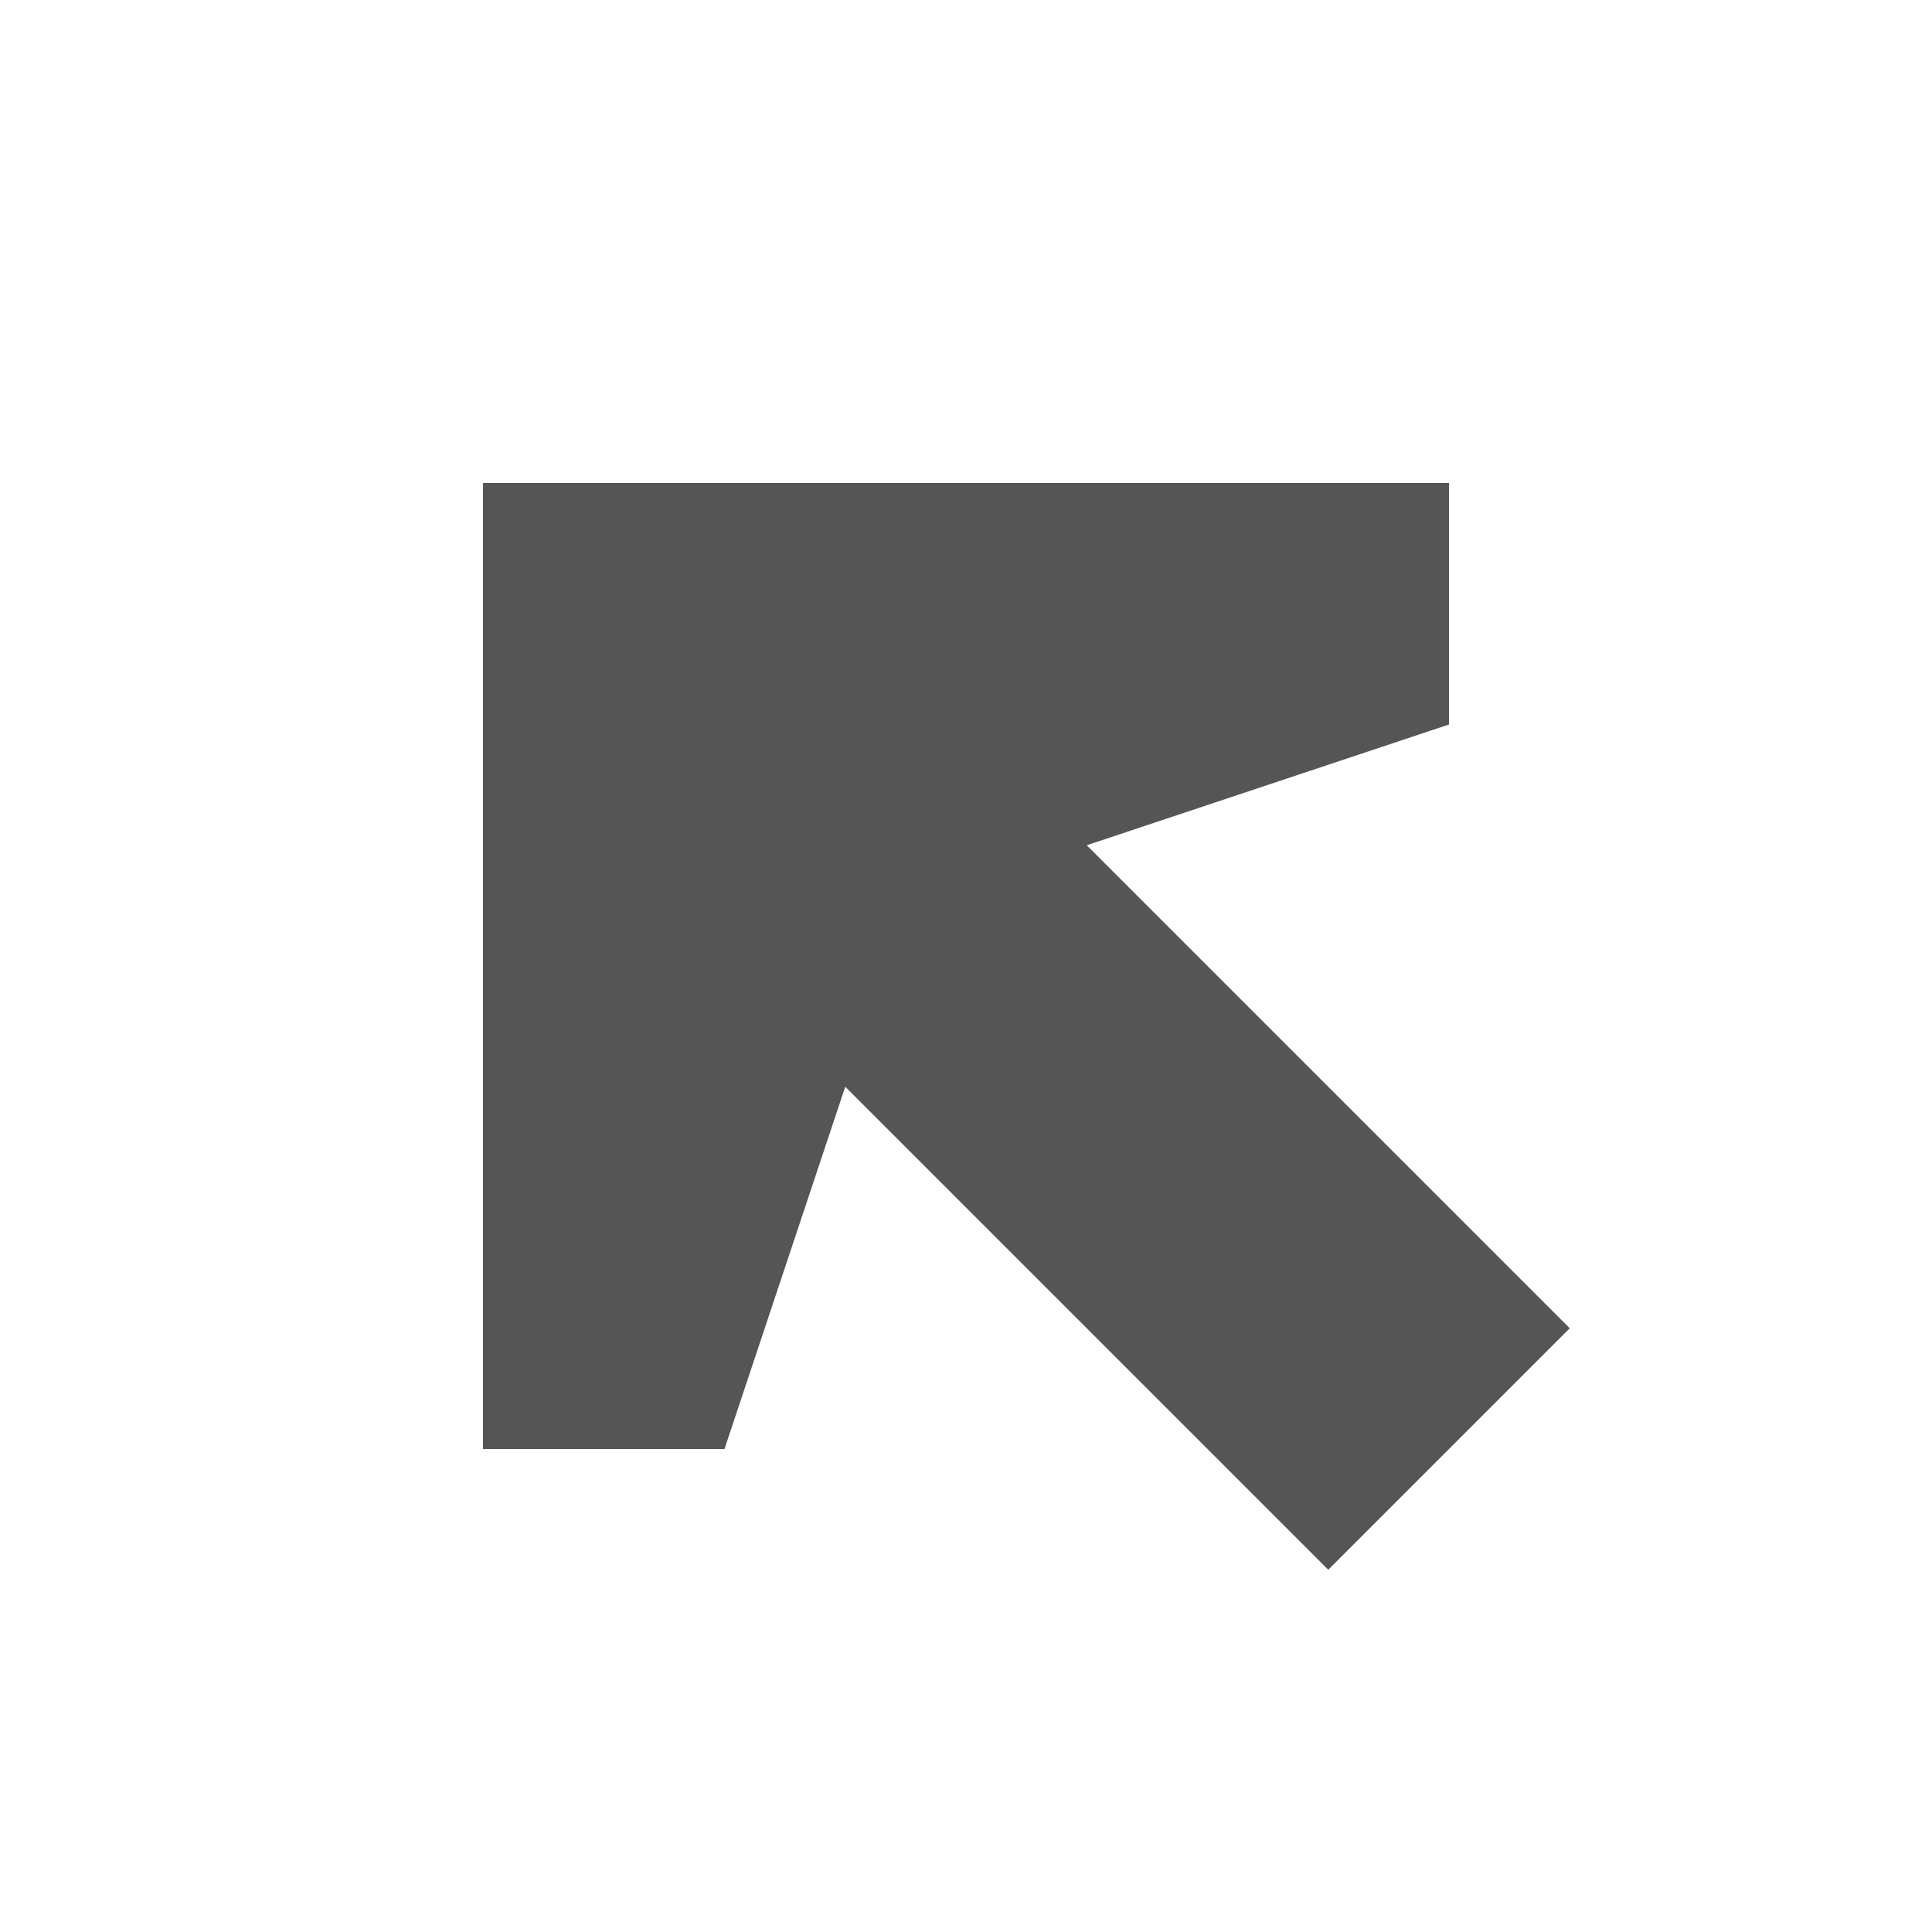
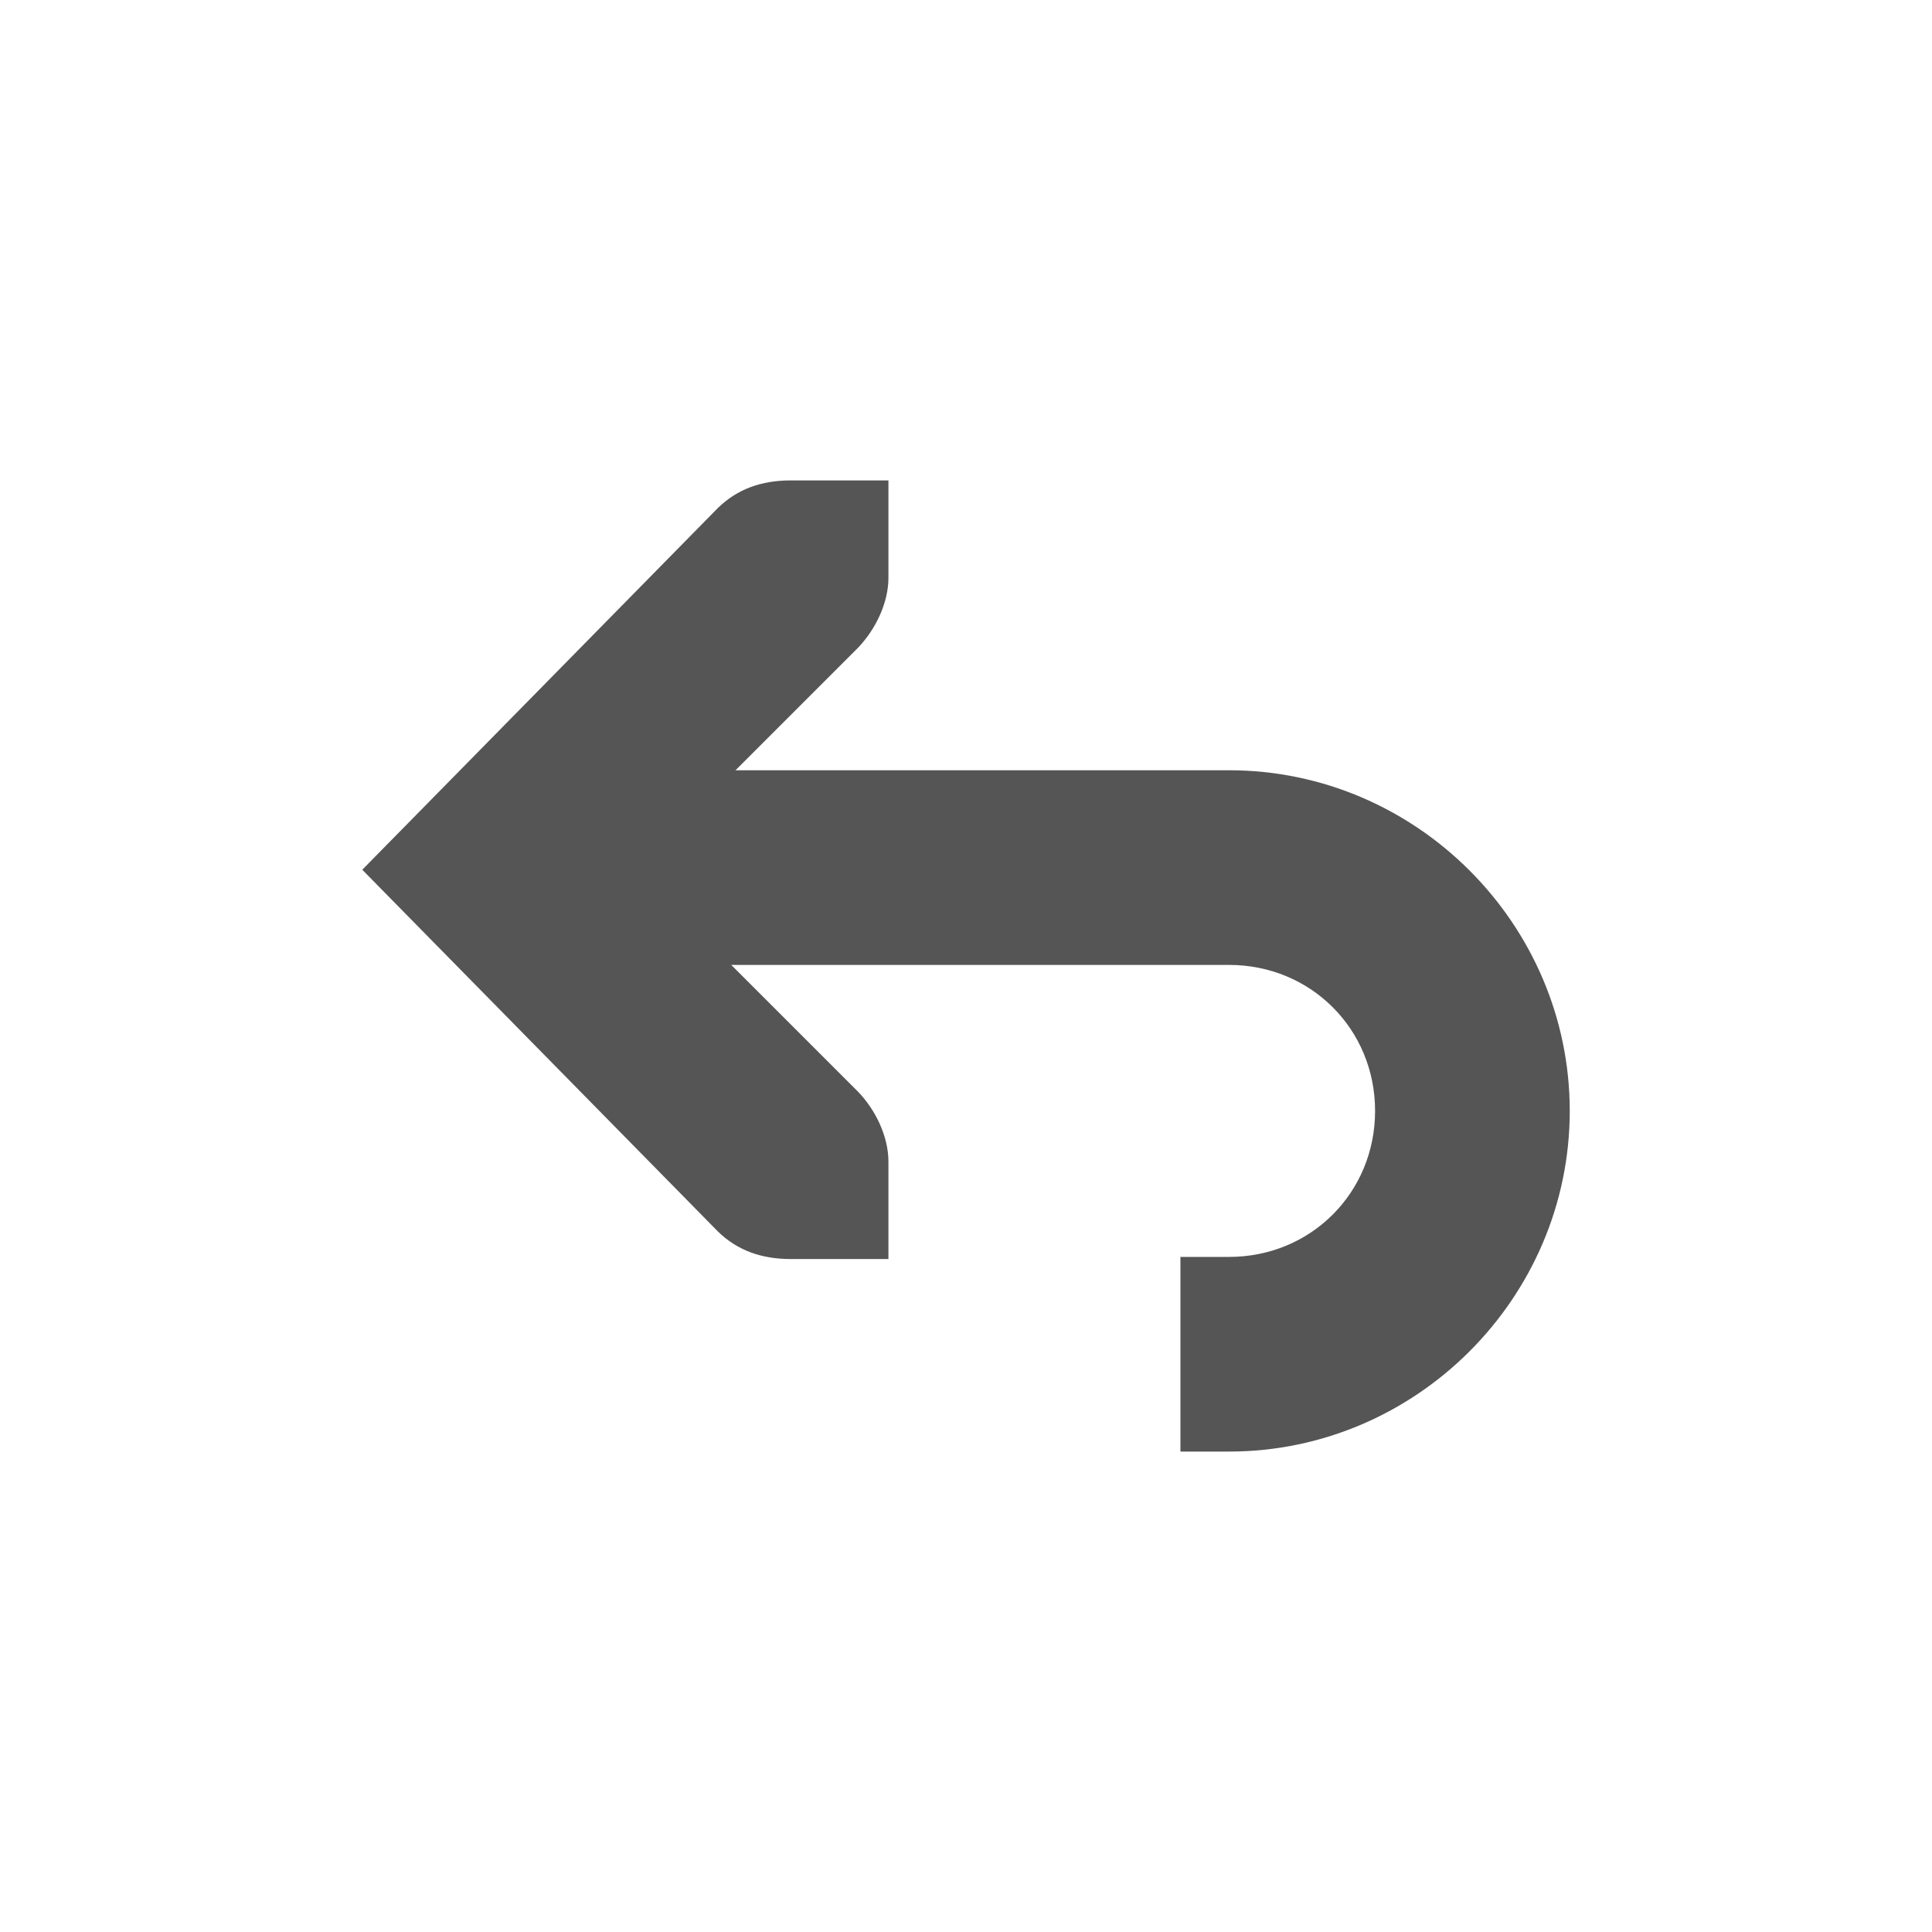
- <svg xmlns="http://www.w3.org/2000/svg" id="svg7384" height="96" width="96" version="1.1">
-   <defs id="defs10" />
-   <path style="fill:#555555" d="M 24,24 72,24 72,36 54,42 78,66 66,78 42,54 36,72 24,72 z" id="rect3845" />
+ <svg xmlns="http://www.w3.org/2000/svg" height="96" version="1.1" id="svg7384" width="96">
+   <defs id="defs7386" />
+   <g transform="translate(-321.0002,-587)" id="layer9" style="display:inline" />
+   <g transform="translate(-321.0002,-587)" id="layer10" />
+   <g transform="translate(-321.0002,-587)" id="layer11" />
+   <g transform="translate(-321.0002,-587)" id="layer13" />
+   <g transform="translate(-321.0002,-587)" id="layer14" />
+   <g transform="translate(-321.0002,-587)" id="layer15" style="display:inline" />
+   <g transform="translate(-321.0002,-587)" id="g71291" style="display:inline" />
+   <g transform="translate(-321.0002,-587)" id="g4953" style="display:inline" />
+   <g transform="translate(-321.0002,-587)" id="layer12" style="display:inline">
+     <g id="g2994" style="fill:#555555;fill-opacity:1" transform="matrix(4.836272,0,0,4.836272,-1221.151,-2629.537)">
+       <path style="font-size:medium;font-style:normal;font-variant:normal;font-weight:normal;font-stretch:normal;text-indent:0;text-align:start;text-decoration:none;line-height:normal;letter-spacing:normal;word-spacing:normal;text-transform:none;direction:ltr;block-progression:tb;writing-mode:lr-tb;text-anchor:start;baseline-shift:baseline;color:#000000;fill:#555555;fill-opacity:1;stroke:none;stroke-width:2;marker:none;visibility:visible;display:inline;overflow:visible;enable-background:accumulate;font-family:Sans;-inkscape-font-specification:Sans" id="path4762" d="m 325,673 0,2 6.5,0 c 0.84,0 1.5,0.66 1.5,1.5 0,0.84 -0.66,1.5 -1.5,1.5 l -0.5,0 0,2 0.5,0 c 1.921,0 3.5,-1.579 3.5,-3.5 0,-1.921 -1.579,-3.5 -3.5,-3.5 l -6.5,0 z" />
+       <path style="font-size:medium;font-style:normal;font-variant:normal;font-weight:normal;font-stretch:normal;text-indent:0;text-align:start;text-decoration:none;line-height:normal;letter-spacing:normal;word-spacing:normal;text-transform:none;direction:ltr;block-progression:tb;writing-mode:lr-tb;text-anchor:start;color:#bebebe;fill:#555555;fill-opacity:1;stroke:none;stroke-width:2;marker:none;visibility:visible;display:inline;overflow:visible;enable-background:accumulate;font-family:Bitstream Vera Sans;-inkscape-font-specification:Bitstream Vera Sans" id="path4764" d="m 328,670.022 0,1 c 0,0.257 -0.13,0.528 -0.312,0.719 l -2.281,2.281 2.281,2.281 c 0.183,0.19 0.312,0.462 0.312,0.719 l 0,1 -1,0 c -0.309,0 -0.552,-0.09 -0.75,-0.281 l -3.656,-3.719 3.656,-3.719 c 0.198,-0.191 0.441,-0.281 0.75,-0.281 z" />
+     </g>
+   </g>
</svg>
